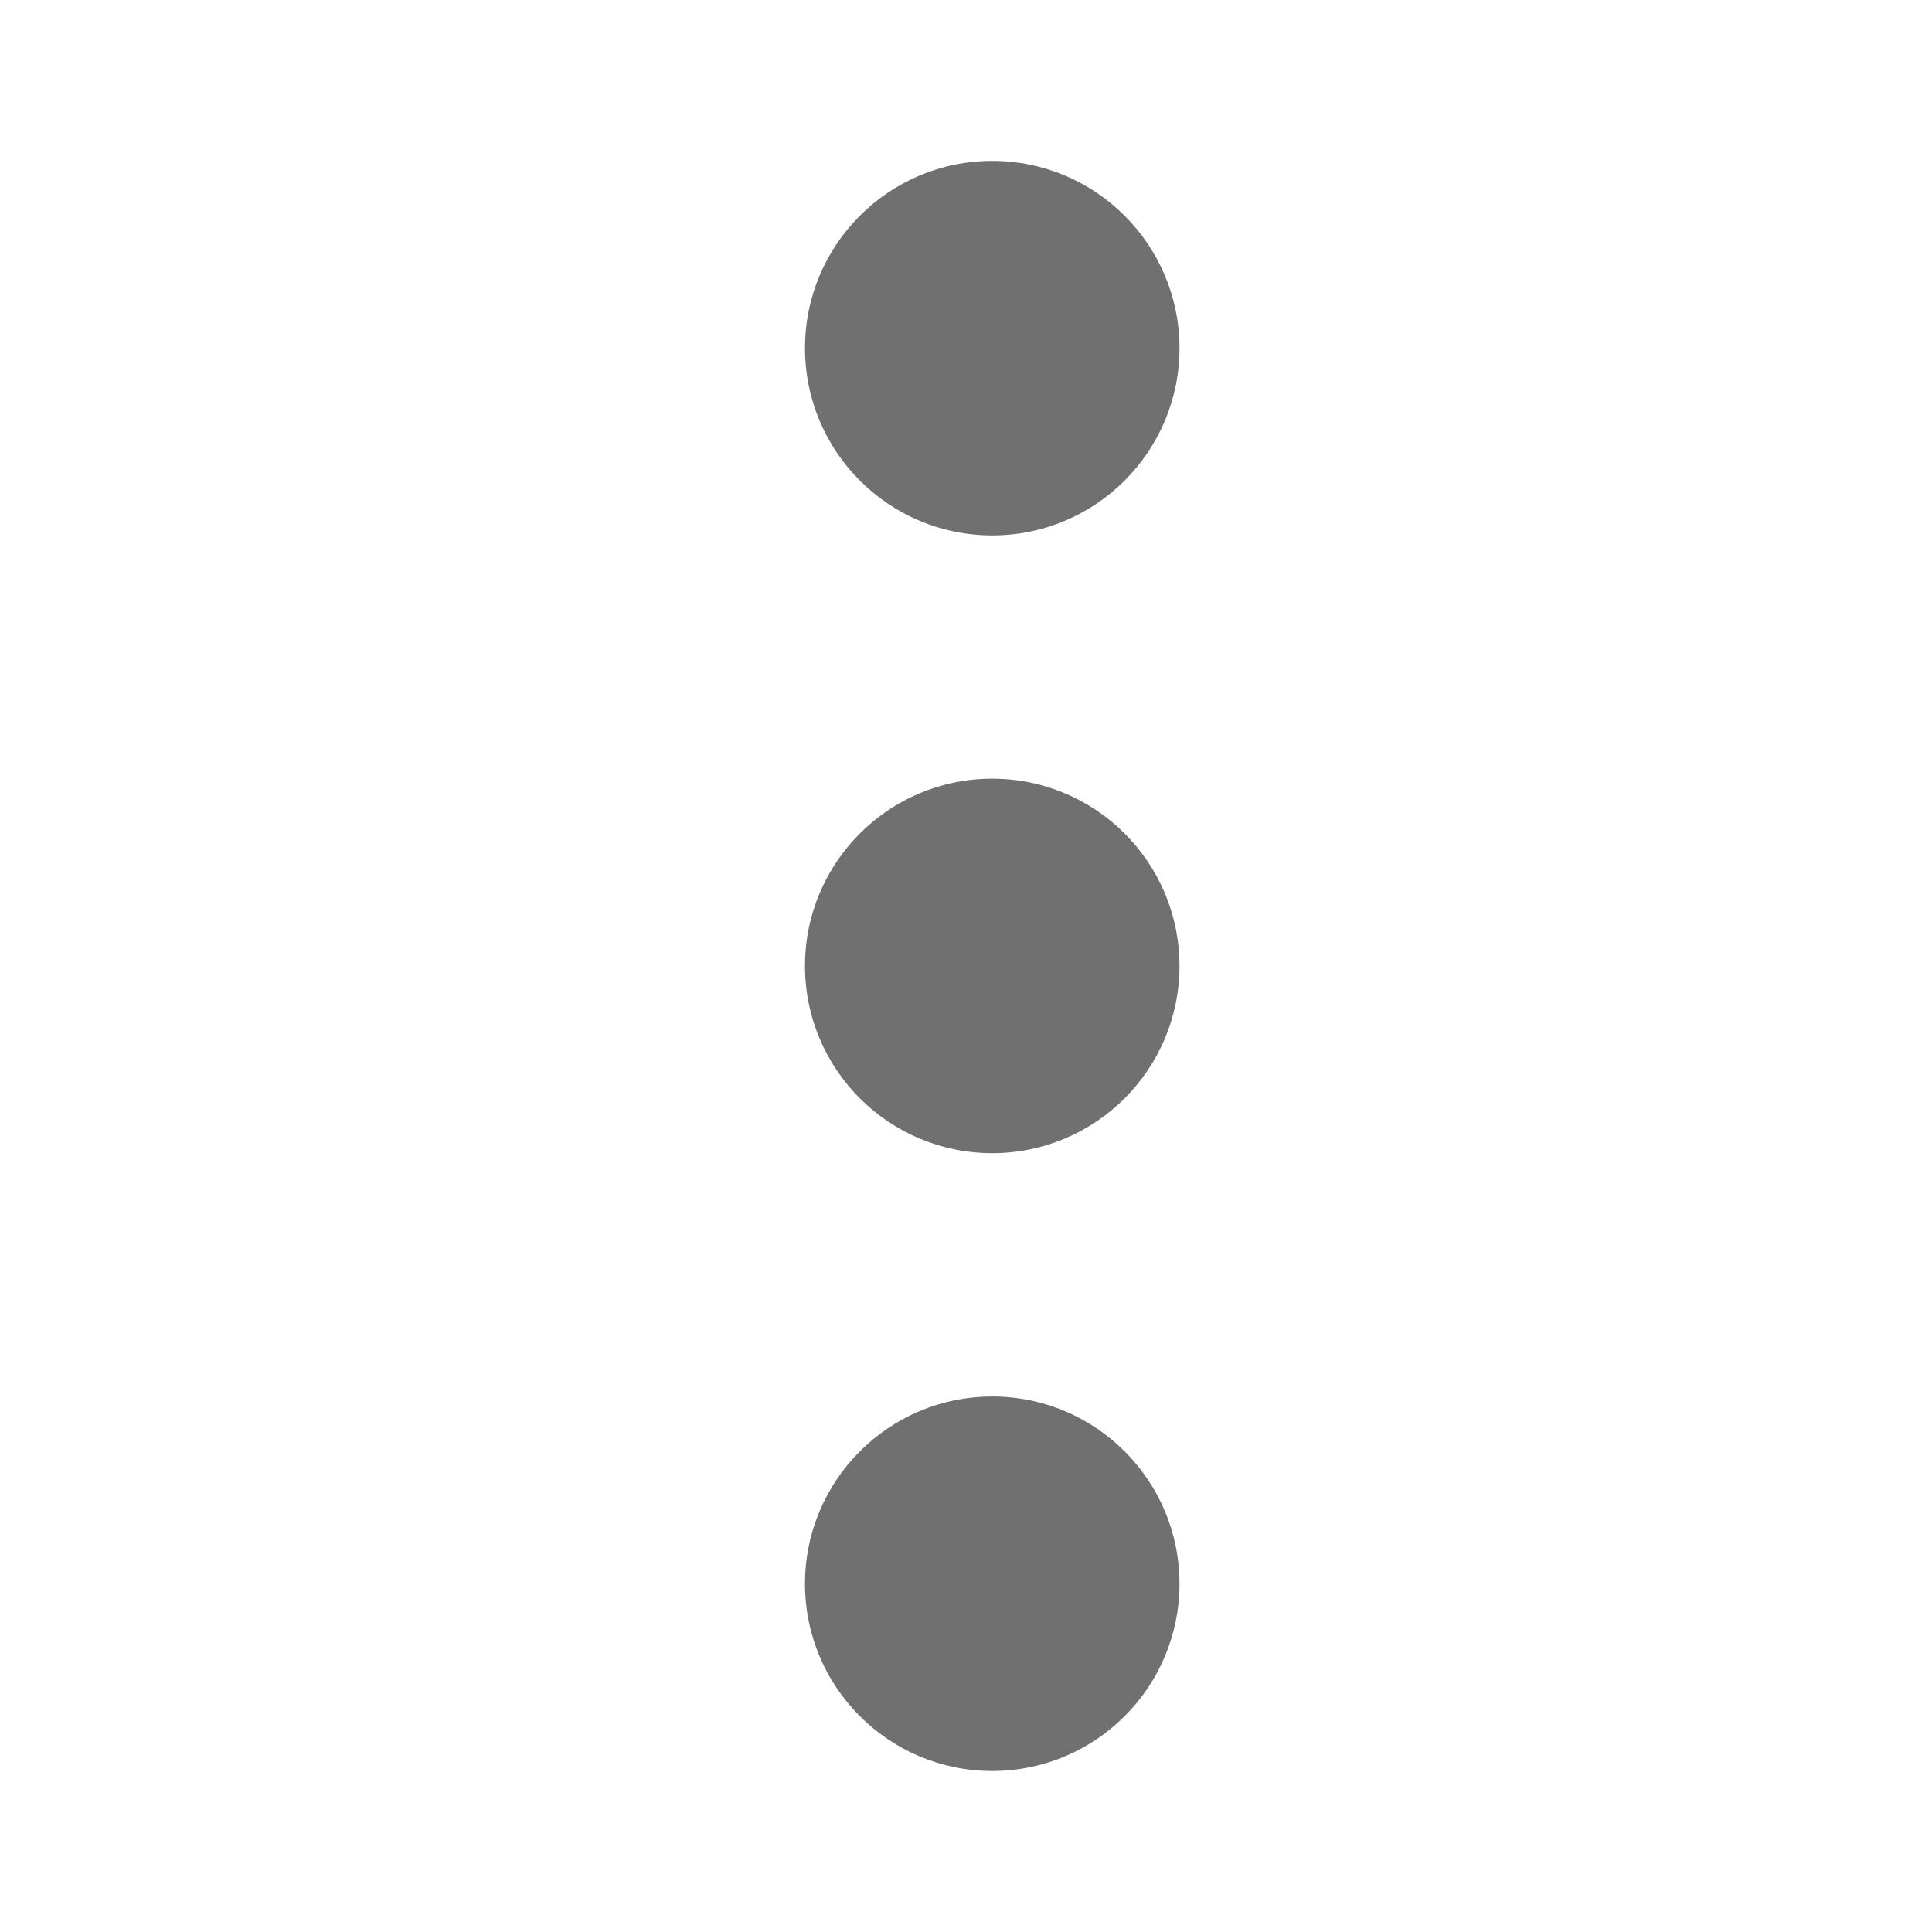
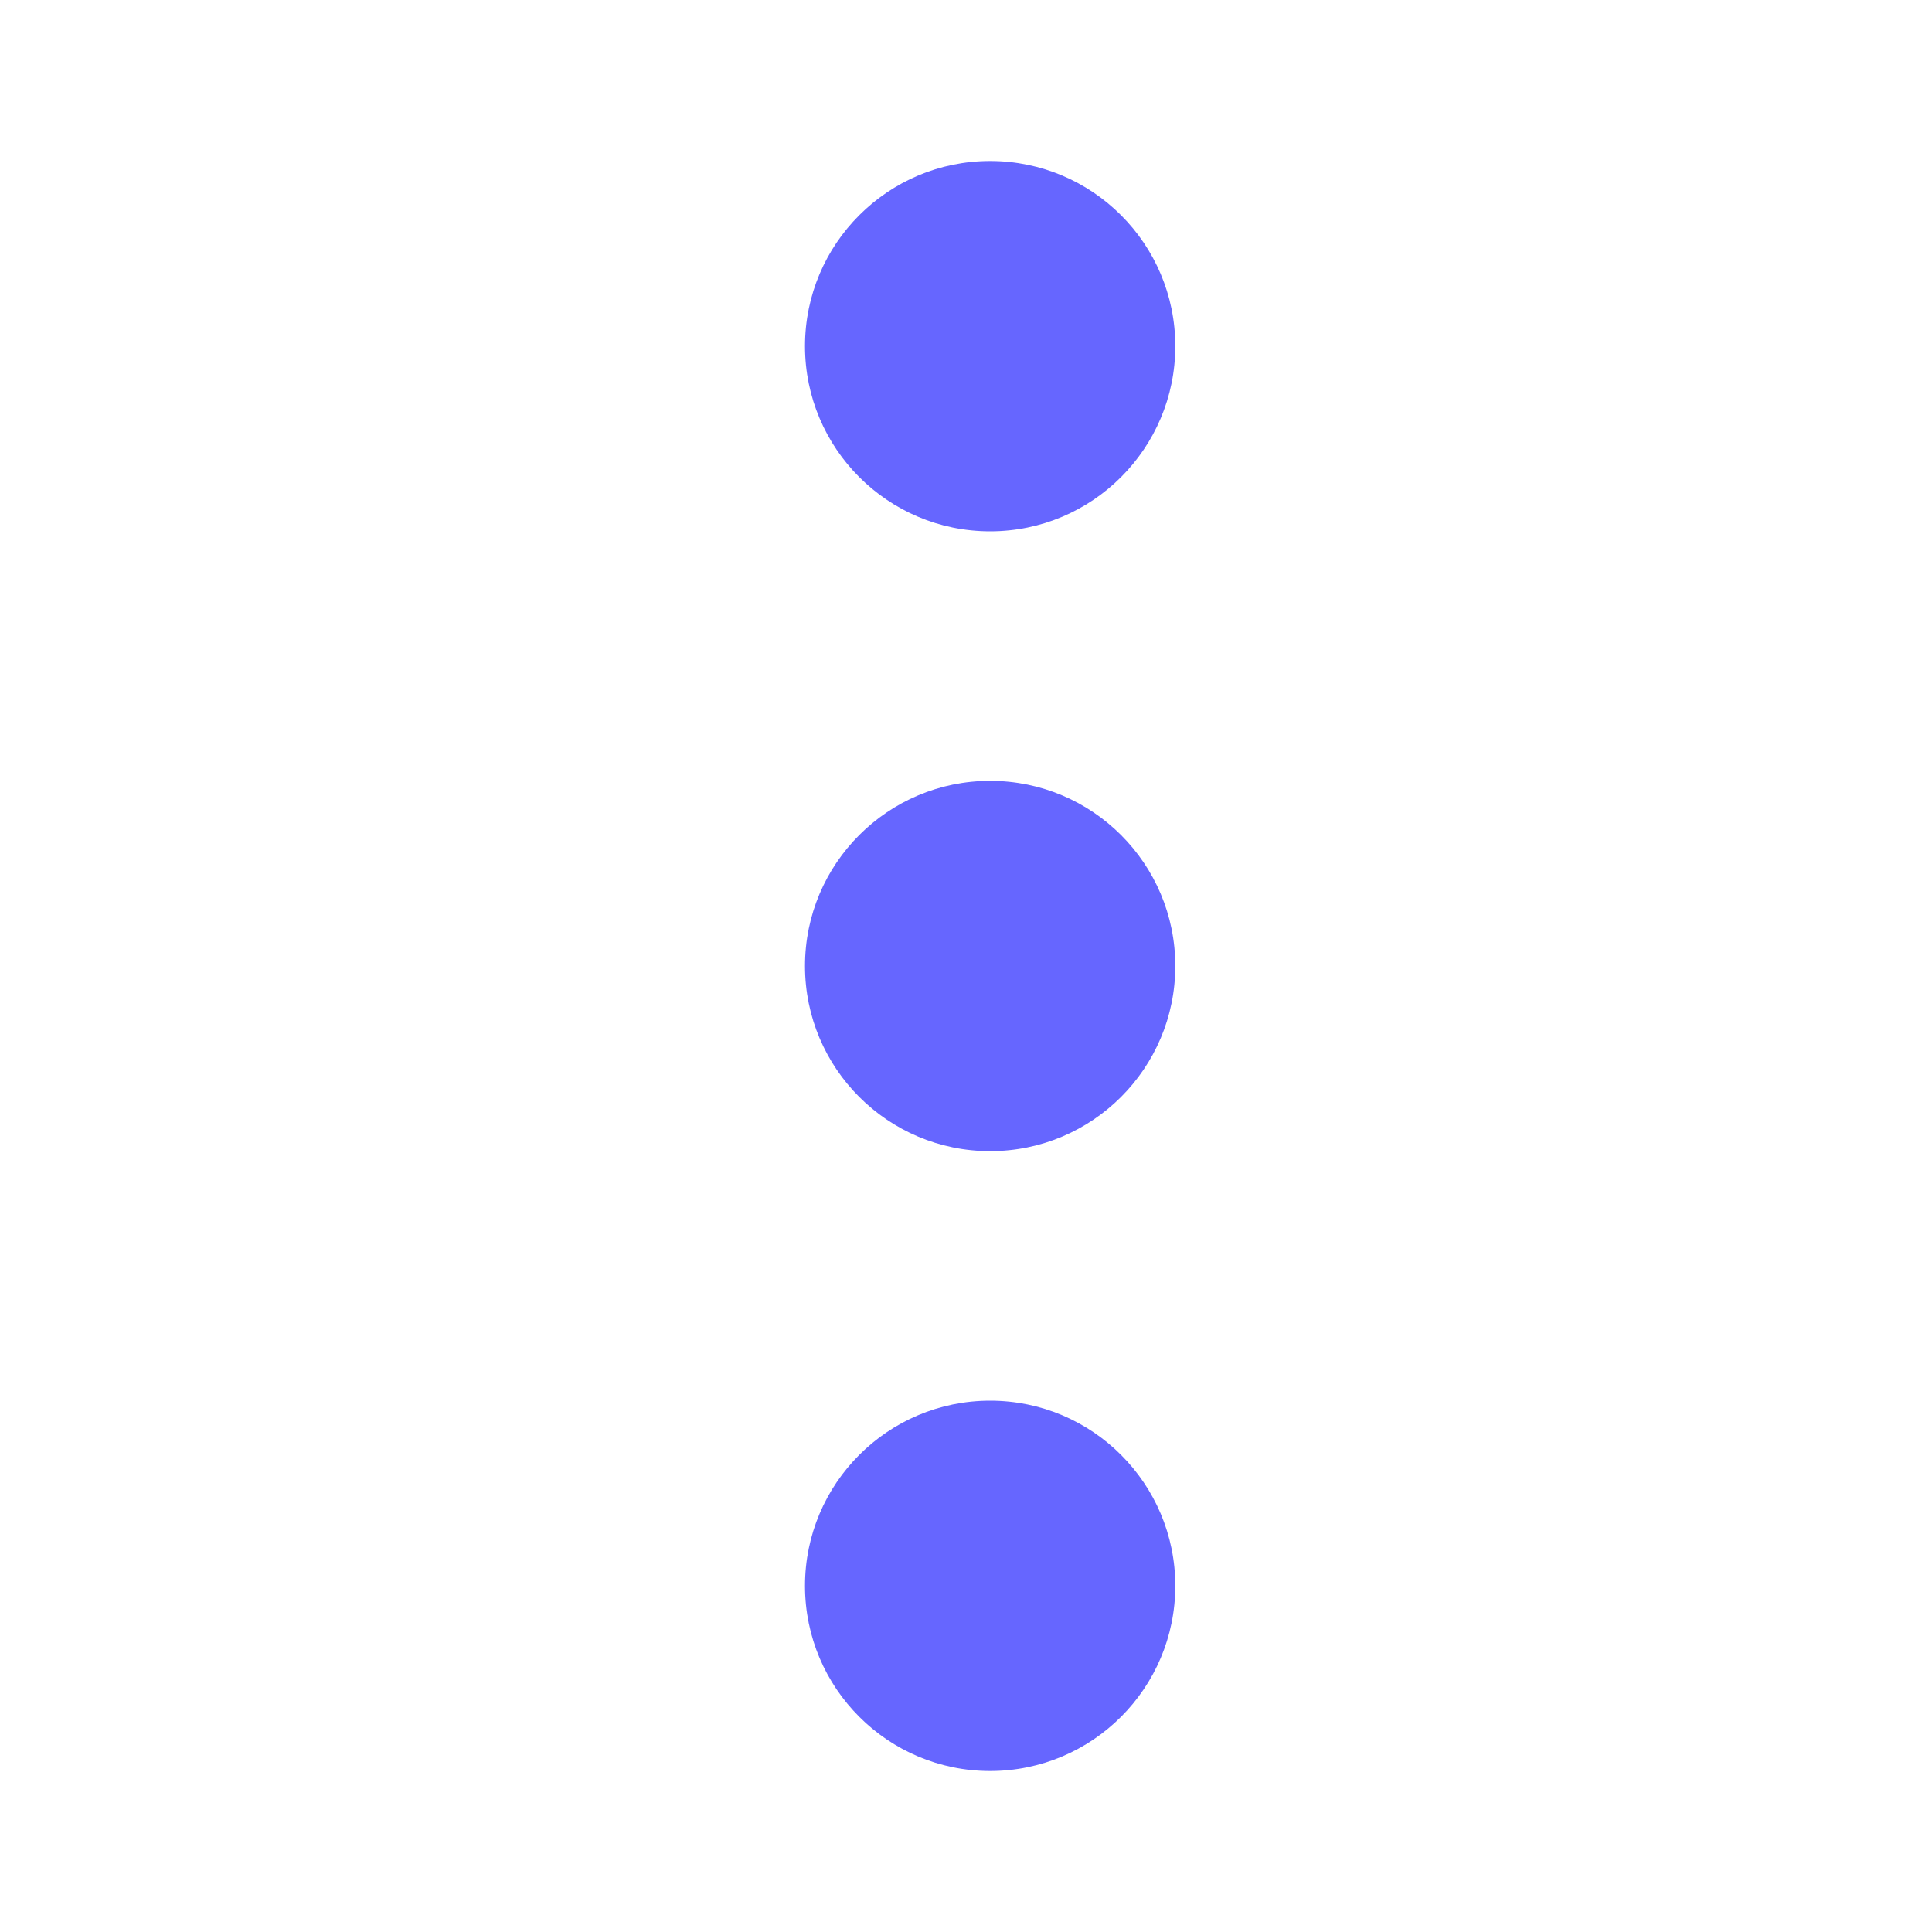
- <svg xmlns="http://www.w3.org/2000/svg" width="24" height="24" viewBox="0 0 24 24">
-   <defs>
-     <style type="text/css">
-             .cls-1{fill:#707070}.cls-2{fill:none}
-         </style>
-   </defs>
+ <svg xmlns="http://www.w3.org/2000/svg" version="1.1" id="svg12" x="0px" y="0px" viewBox="0 0 24 24" style="enable-background:new 0 0 24 24;" xml:space="preserve">
+   <defs id="defs12" />
+   <style type="text/css" id="style2">
+ 	.st0{fill:#2EA1FF;}
+ 	.st1{fill:none;}
+ </style>
  <g id="ic-menu-hover" transform="translate(-1305 -403.703)">
-     <g id="Group_8259" data-name="Group 8259" transform="translate(1315 405.702)">
-       <circle id="Ellipse_34" cx="2.326" cy="2.326" r="2.326" class="cls-1" data-name="Ellipse 34" />
-       <circle id="Ellipse_35" cx="2.326" cy="2.326" r="2.326" class="cls-1" data-name="Ellipse 35" transform="translate(0 15.349)" />
-       <circle id="Ellipse_36" cx="2.326" cy="2.326" r="2.326" class="cls-1" data-name="Ellipse 36" transform="translate(0 7.674)" />
+     <g id="Group_8259" transform="matrix(1,0,0,-1,1315,425.703)">
+       <circle id="Ellipse_34" class="st0" cx="2.3" cy="2.3" r="2.3" style="fill:#6666ff;fill-opacity:1" />
+       <circle id="Ellipse_35" class="st0" cx="2.3" cy="17.7" r="2.3" style="fill:#6666ff;fill-opacity:1" />
+       <circle id="Ellipse_36" class="st0" cx="2.3" cy="10" r="2.3" style="fill:#6666ff;fill-opacity:1" />
    </g>
-     <path id="Rectangle_3773" d="M0 0h24v24H0z" class="cls-2" data-name="Rectangle 3773" transform="translate(1305 403.703)" />
+     <path id="Rectangle_3773" class="st1" d="M1305,403.7h24v24h-24V403.7z" />
  </g>
</svg>
